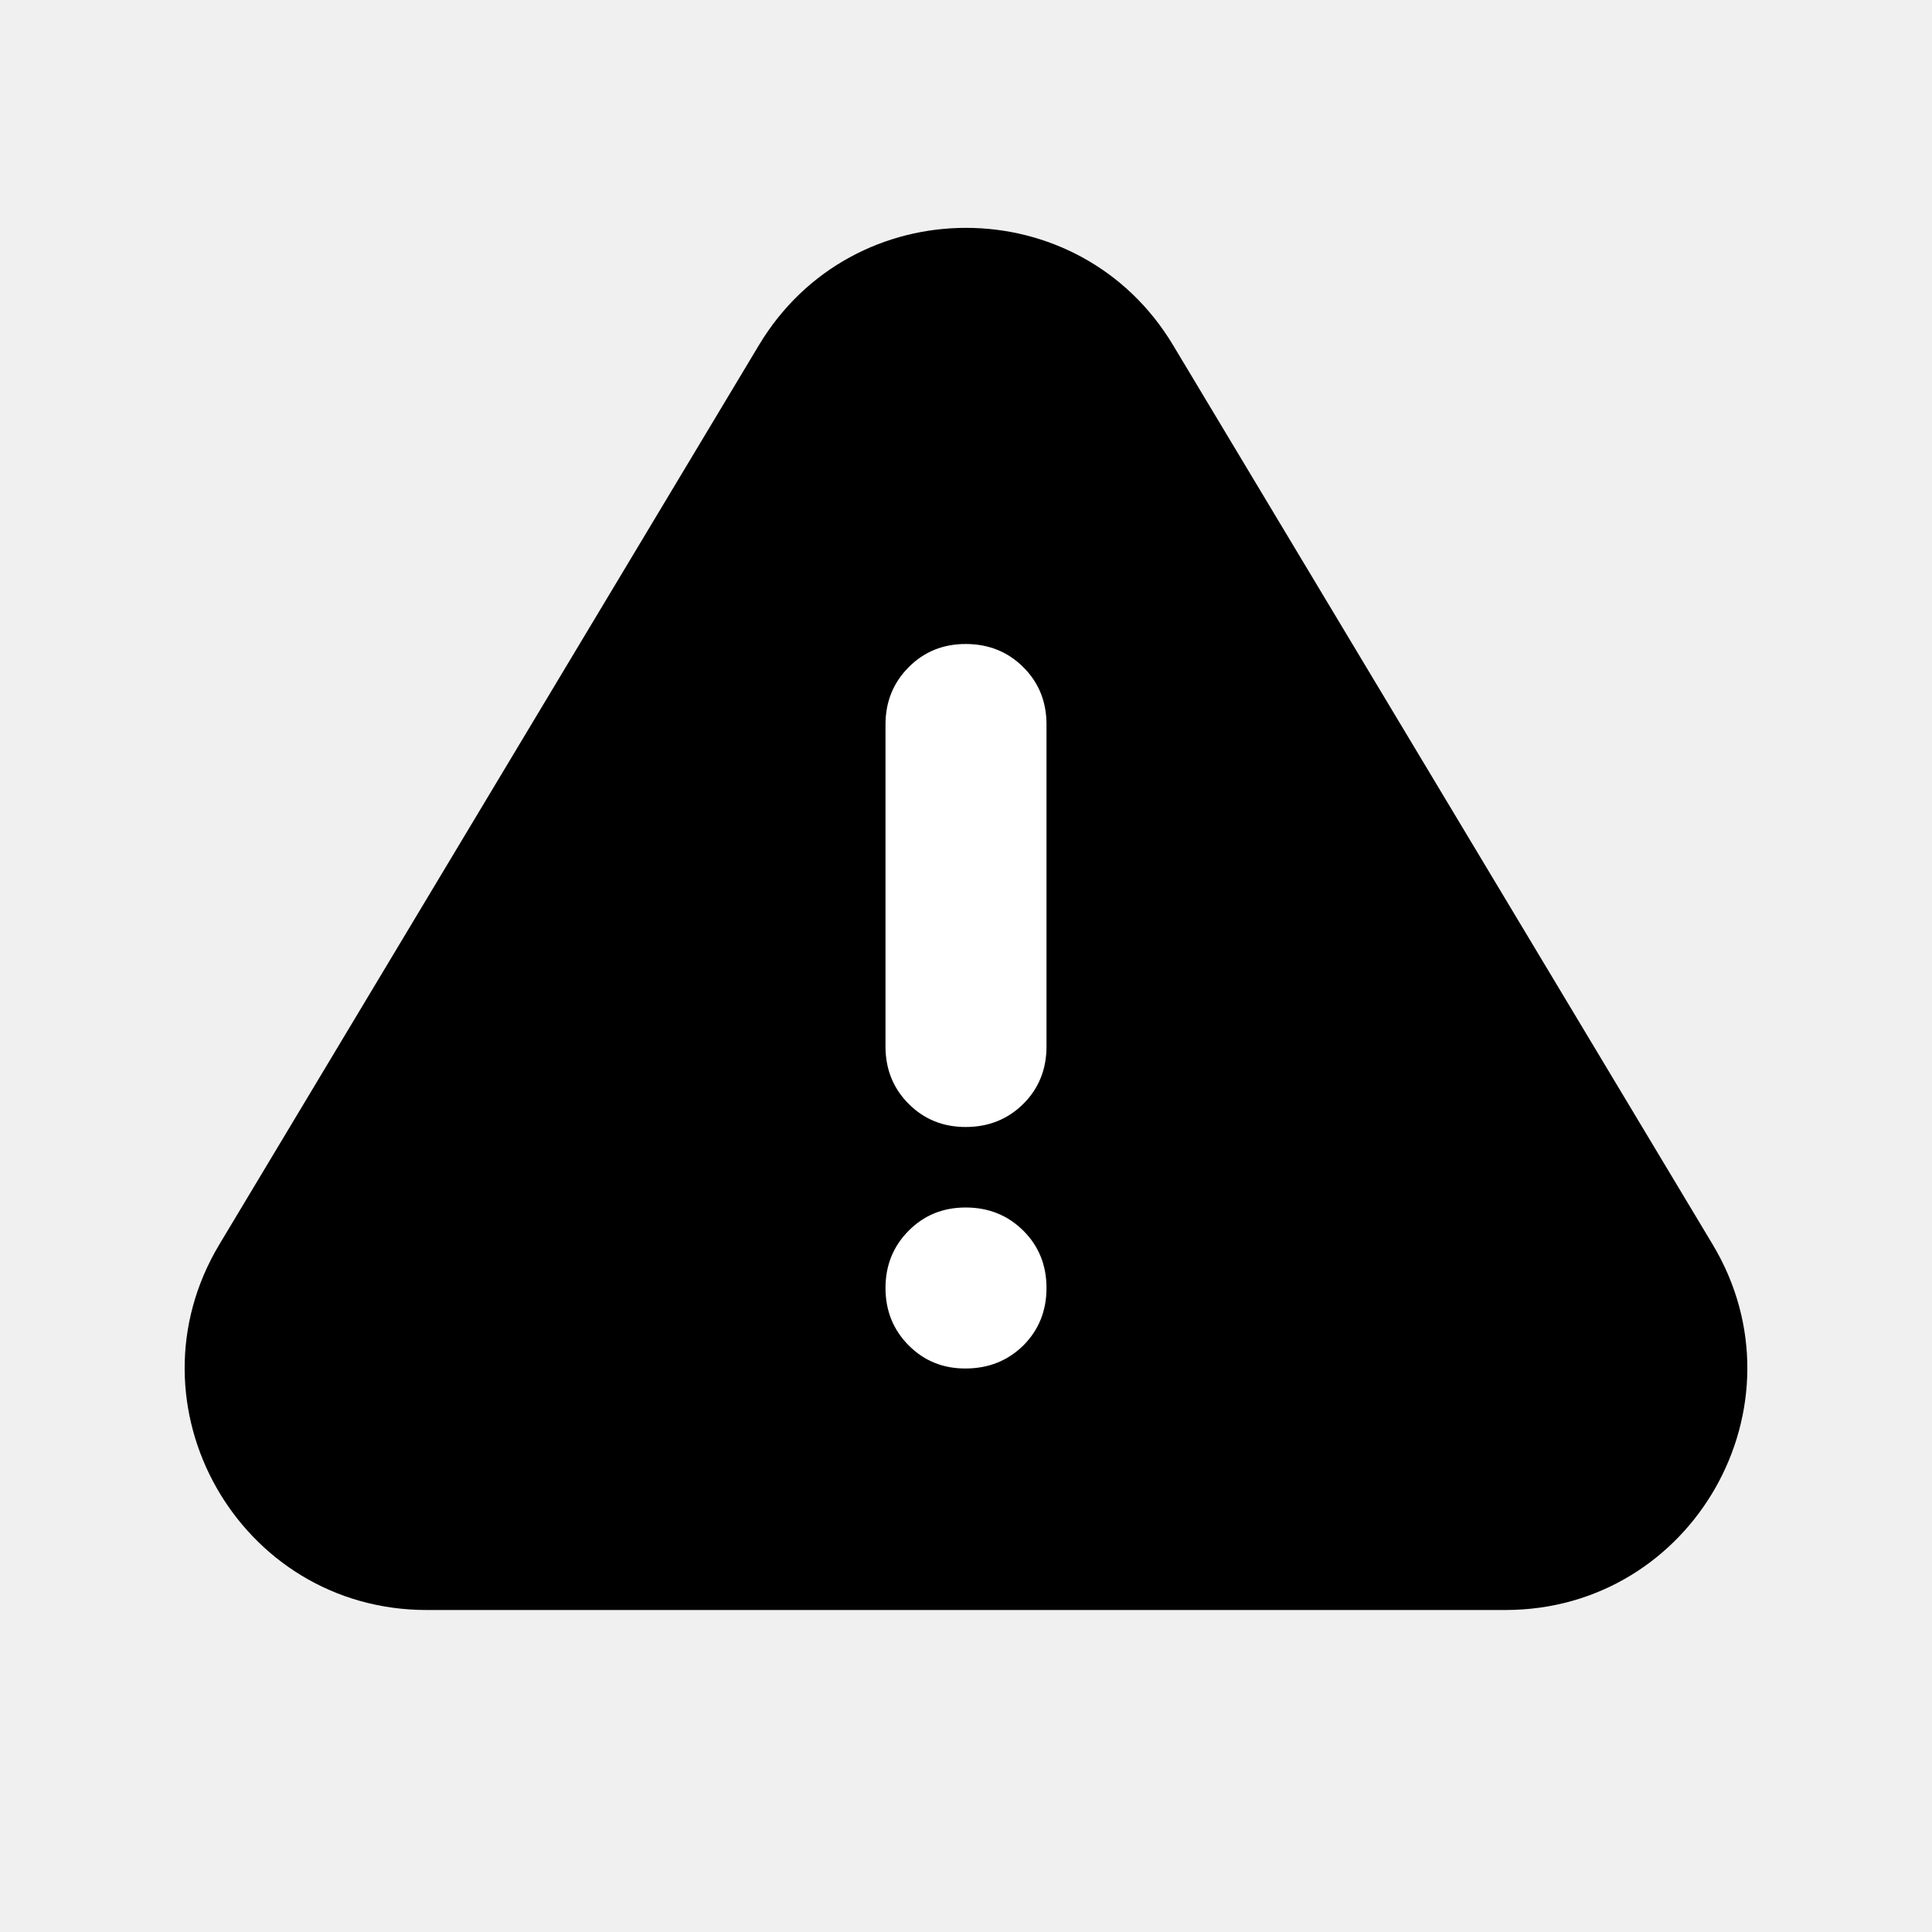
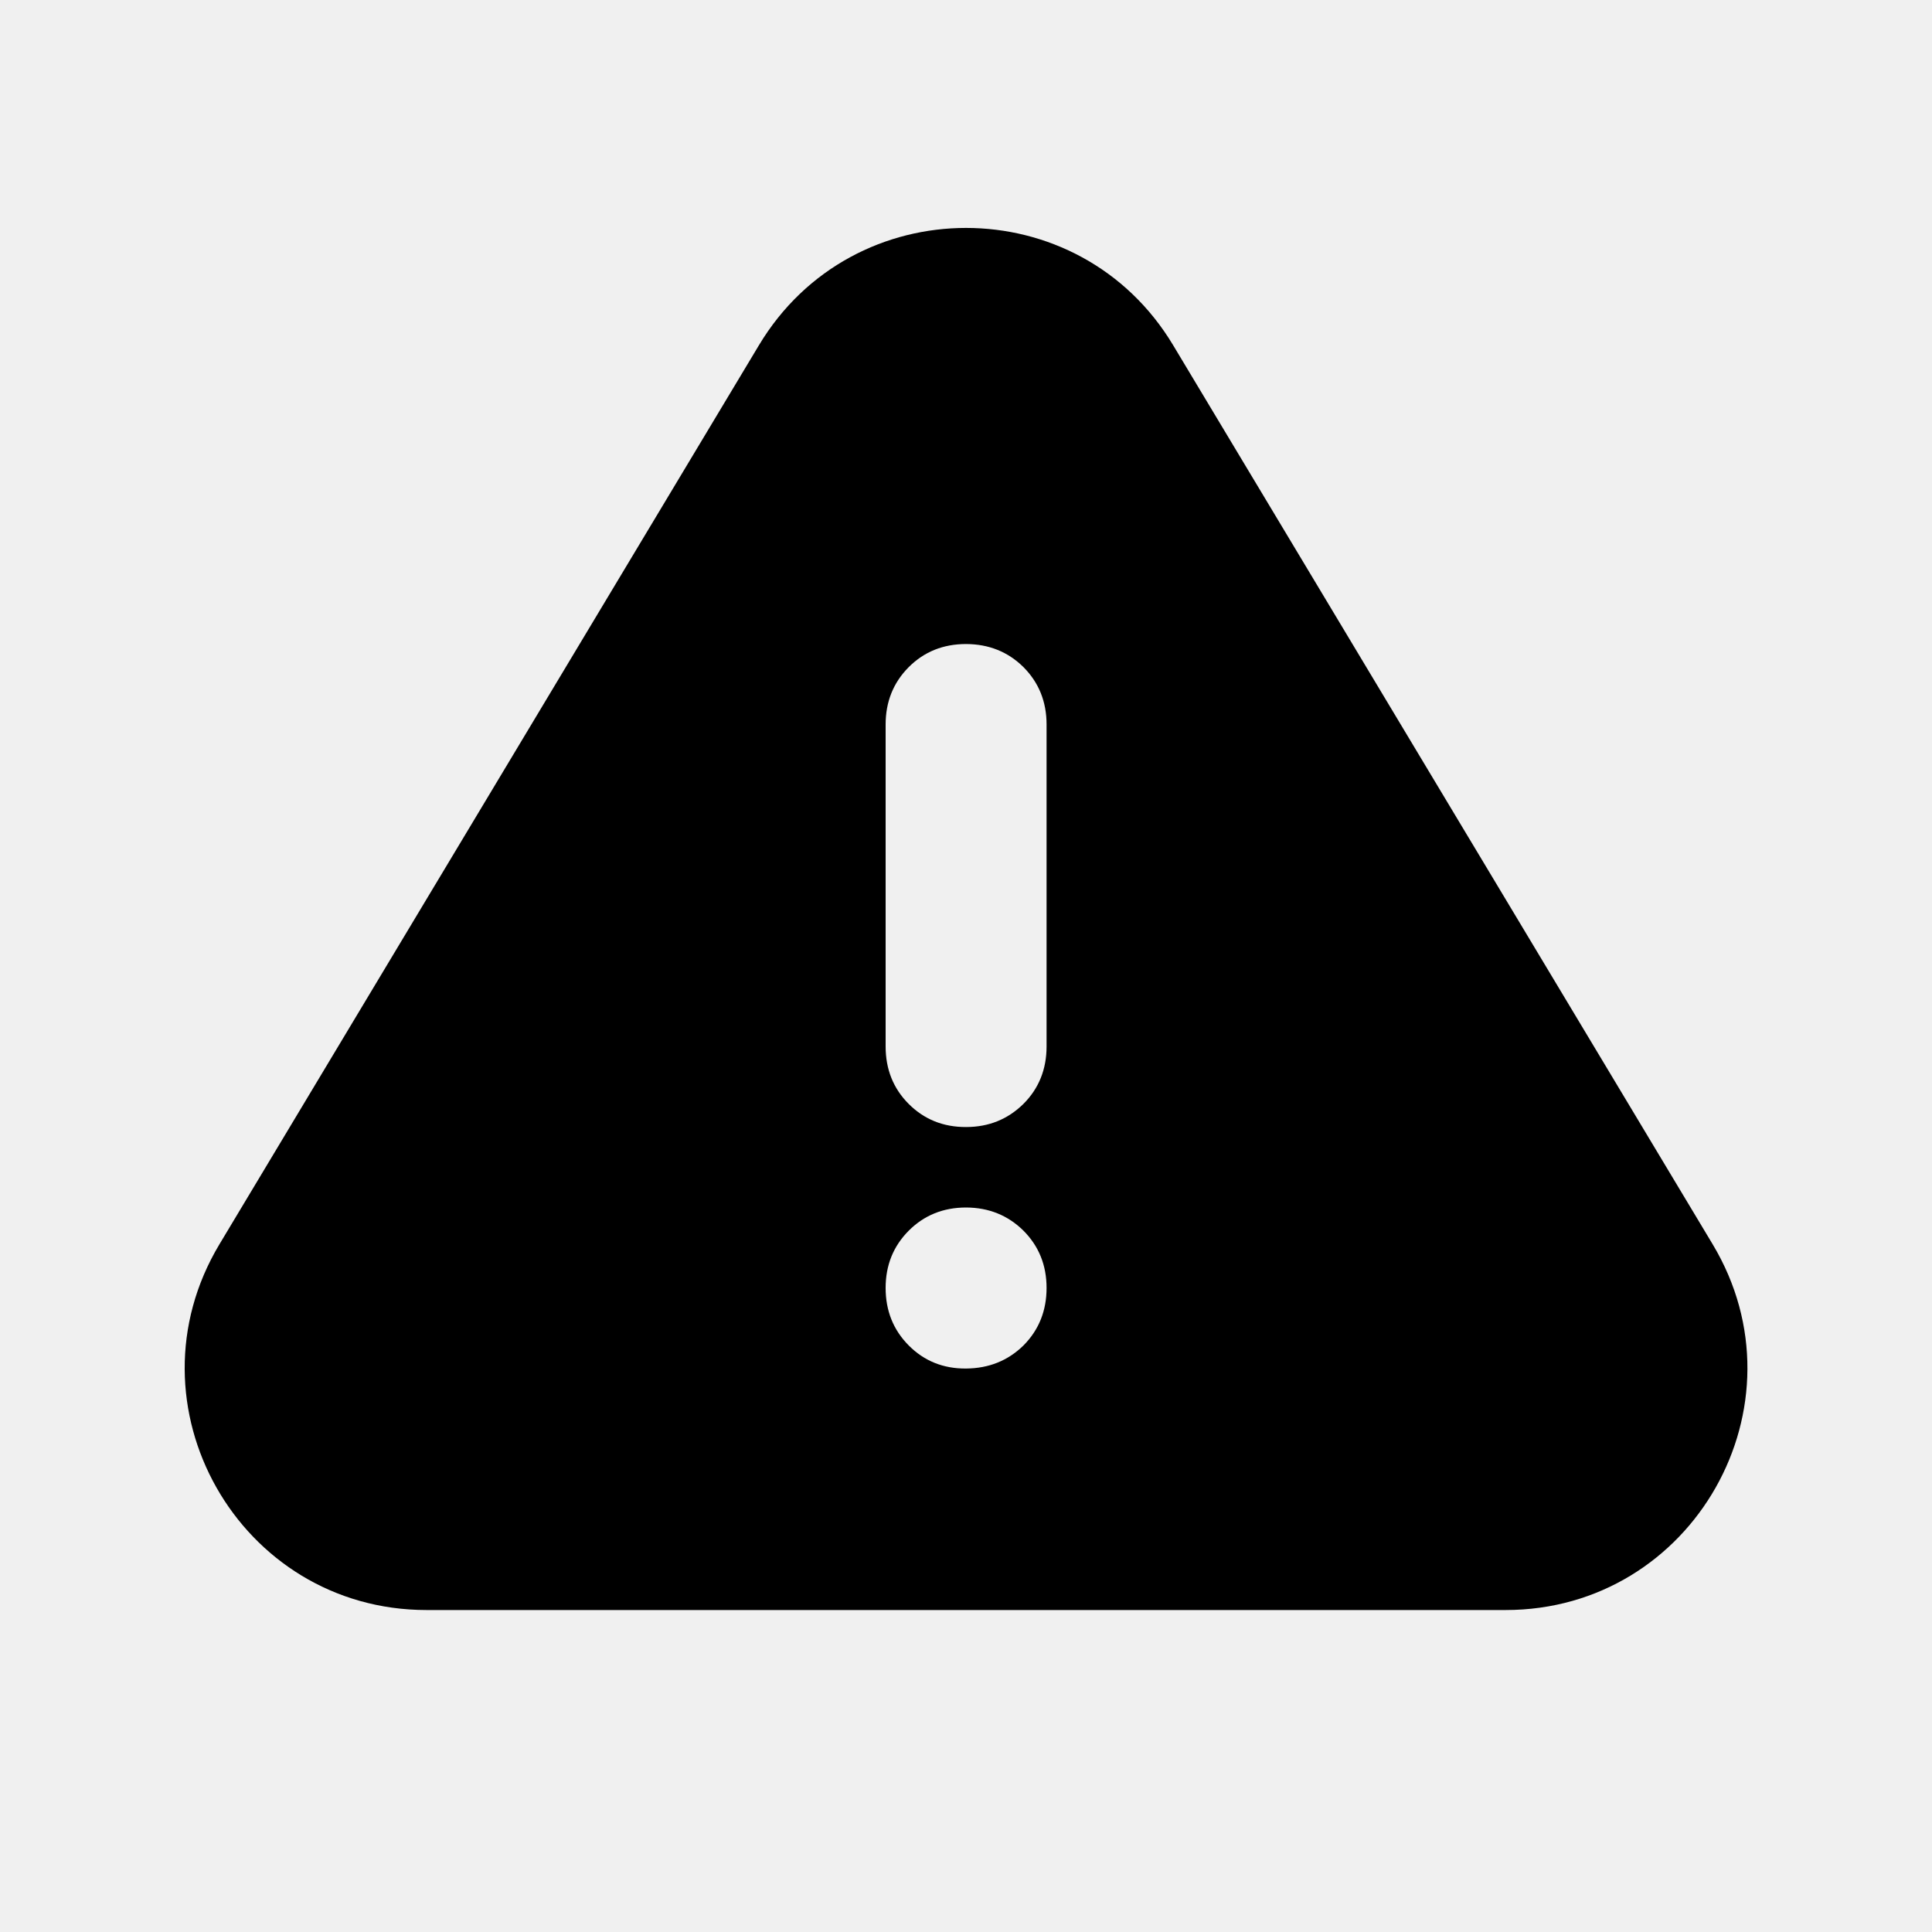
- <svg xmlns="http://www.w3.org/2000/svg" width="24" height="24" viewBox="0 0 24 24" fill="none">
-   <path d="M9.428 4.287C10.593 2.345 13.407 2.345 14.572 4.287L21.274 15.457C22.474 17.456 21.033 20 18.701 20H5.299C2.967 20 1.526 17.456 2.726 15.457L9.428 4.287Z" fill="currentColor" />
-   <path d="M12.713 16.713C12.904 16.521 13 16.283 13 16C13 15.717 12.904 15.479 12.712 15.288C12.52 15.097 12.283 15.001 12 15C11.717 14.999 11.48 15.095 11.288 15.288C11.096 15.481 11 15.718 11 16C11 16.282 11.096 16.52 11.288 16.713C11.48 16.906 11.717 17.002 12 17C12.283 16.998 12.52 16.903 12.713 16.713ZM12.713 13.712C12.904 13.521 13 13.283 13 13V9C13 8.717 12.904 8.479 12.712 8.288C12.52 8.097 12.283 8.001 12 8C11.717 7.999 11.48 8.095 11.288 8.288C11.096 8.481 11 8.718 11 9V13C11 13.283 11.096 13.521 11.288 13.713C11.48 13.905 11.717 14.001 12 14C12.283 13.999 12.52 13.903 12.713 13.712Z" fill="white" />
+ <svg xmlns="http://www.w3.org/2000/svg" width="20" height="20" viewBox="0 0 20 20" fill="none">
+   <path d="M7.857 3.573C8.828 1.955 11.173 1.955 12.144 3.573L17.729 12.88C18.729 14.546 17.529 16.667 15.586 16.667H4.416C2.473 16.667 1.272 14.546 2.272 12.88L7.857 3.573ZM10.001 12.5C9.765 12.5 9.567 12.58 9.407 12.74C9.247 12.901 9.168 13.098 9.168 13.333C9.168 13.568 9.247 13.767 9.407 13.928C9.567 14.089 9.765 14.169 10.001 14.167C10.236 14.165 10.434 14.086 10.595 13.928C10.754 13.768 10.834 13.569 10.834 13.333C10.834 13.097 10.754 12.9 10.595 12.74C10.434 12.581 10.236 12.501 10.001 12.5ZM10.001 6.667C9.765 6.667 9.567 6.746 9.407 6.906C9.247 7.067 9.168 7.265 9.168 7.5V10.833C9.168 11.069 9.247 11.268 9.407 11.428C9.567 11.588 9.765 11.668 10.001 11.667C10.236 11.667 10.434 11.586 10.595 11.427C10.754 11.268 10.834 11.069 10.834 10.833V7.5C10.834 7.264 10.754 7.066 10.595 6.906C10.434 6.747 10.236 6.668 10.001 6.667Z" fill="currentColor" />
</svg>
